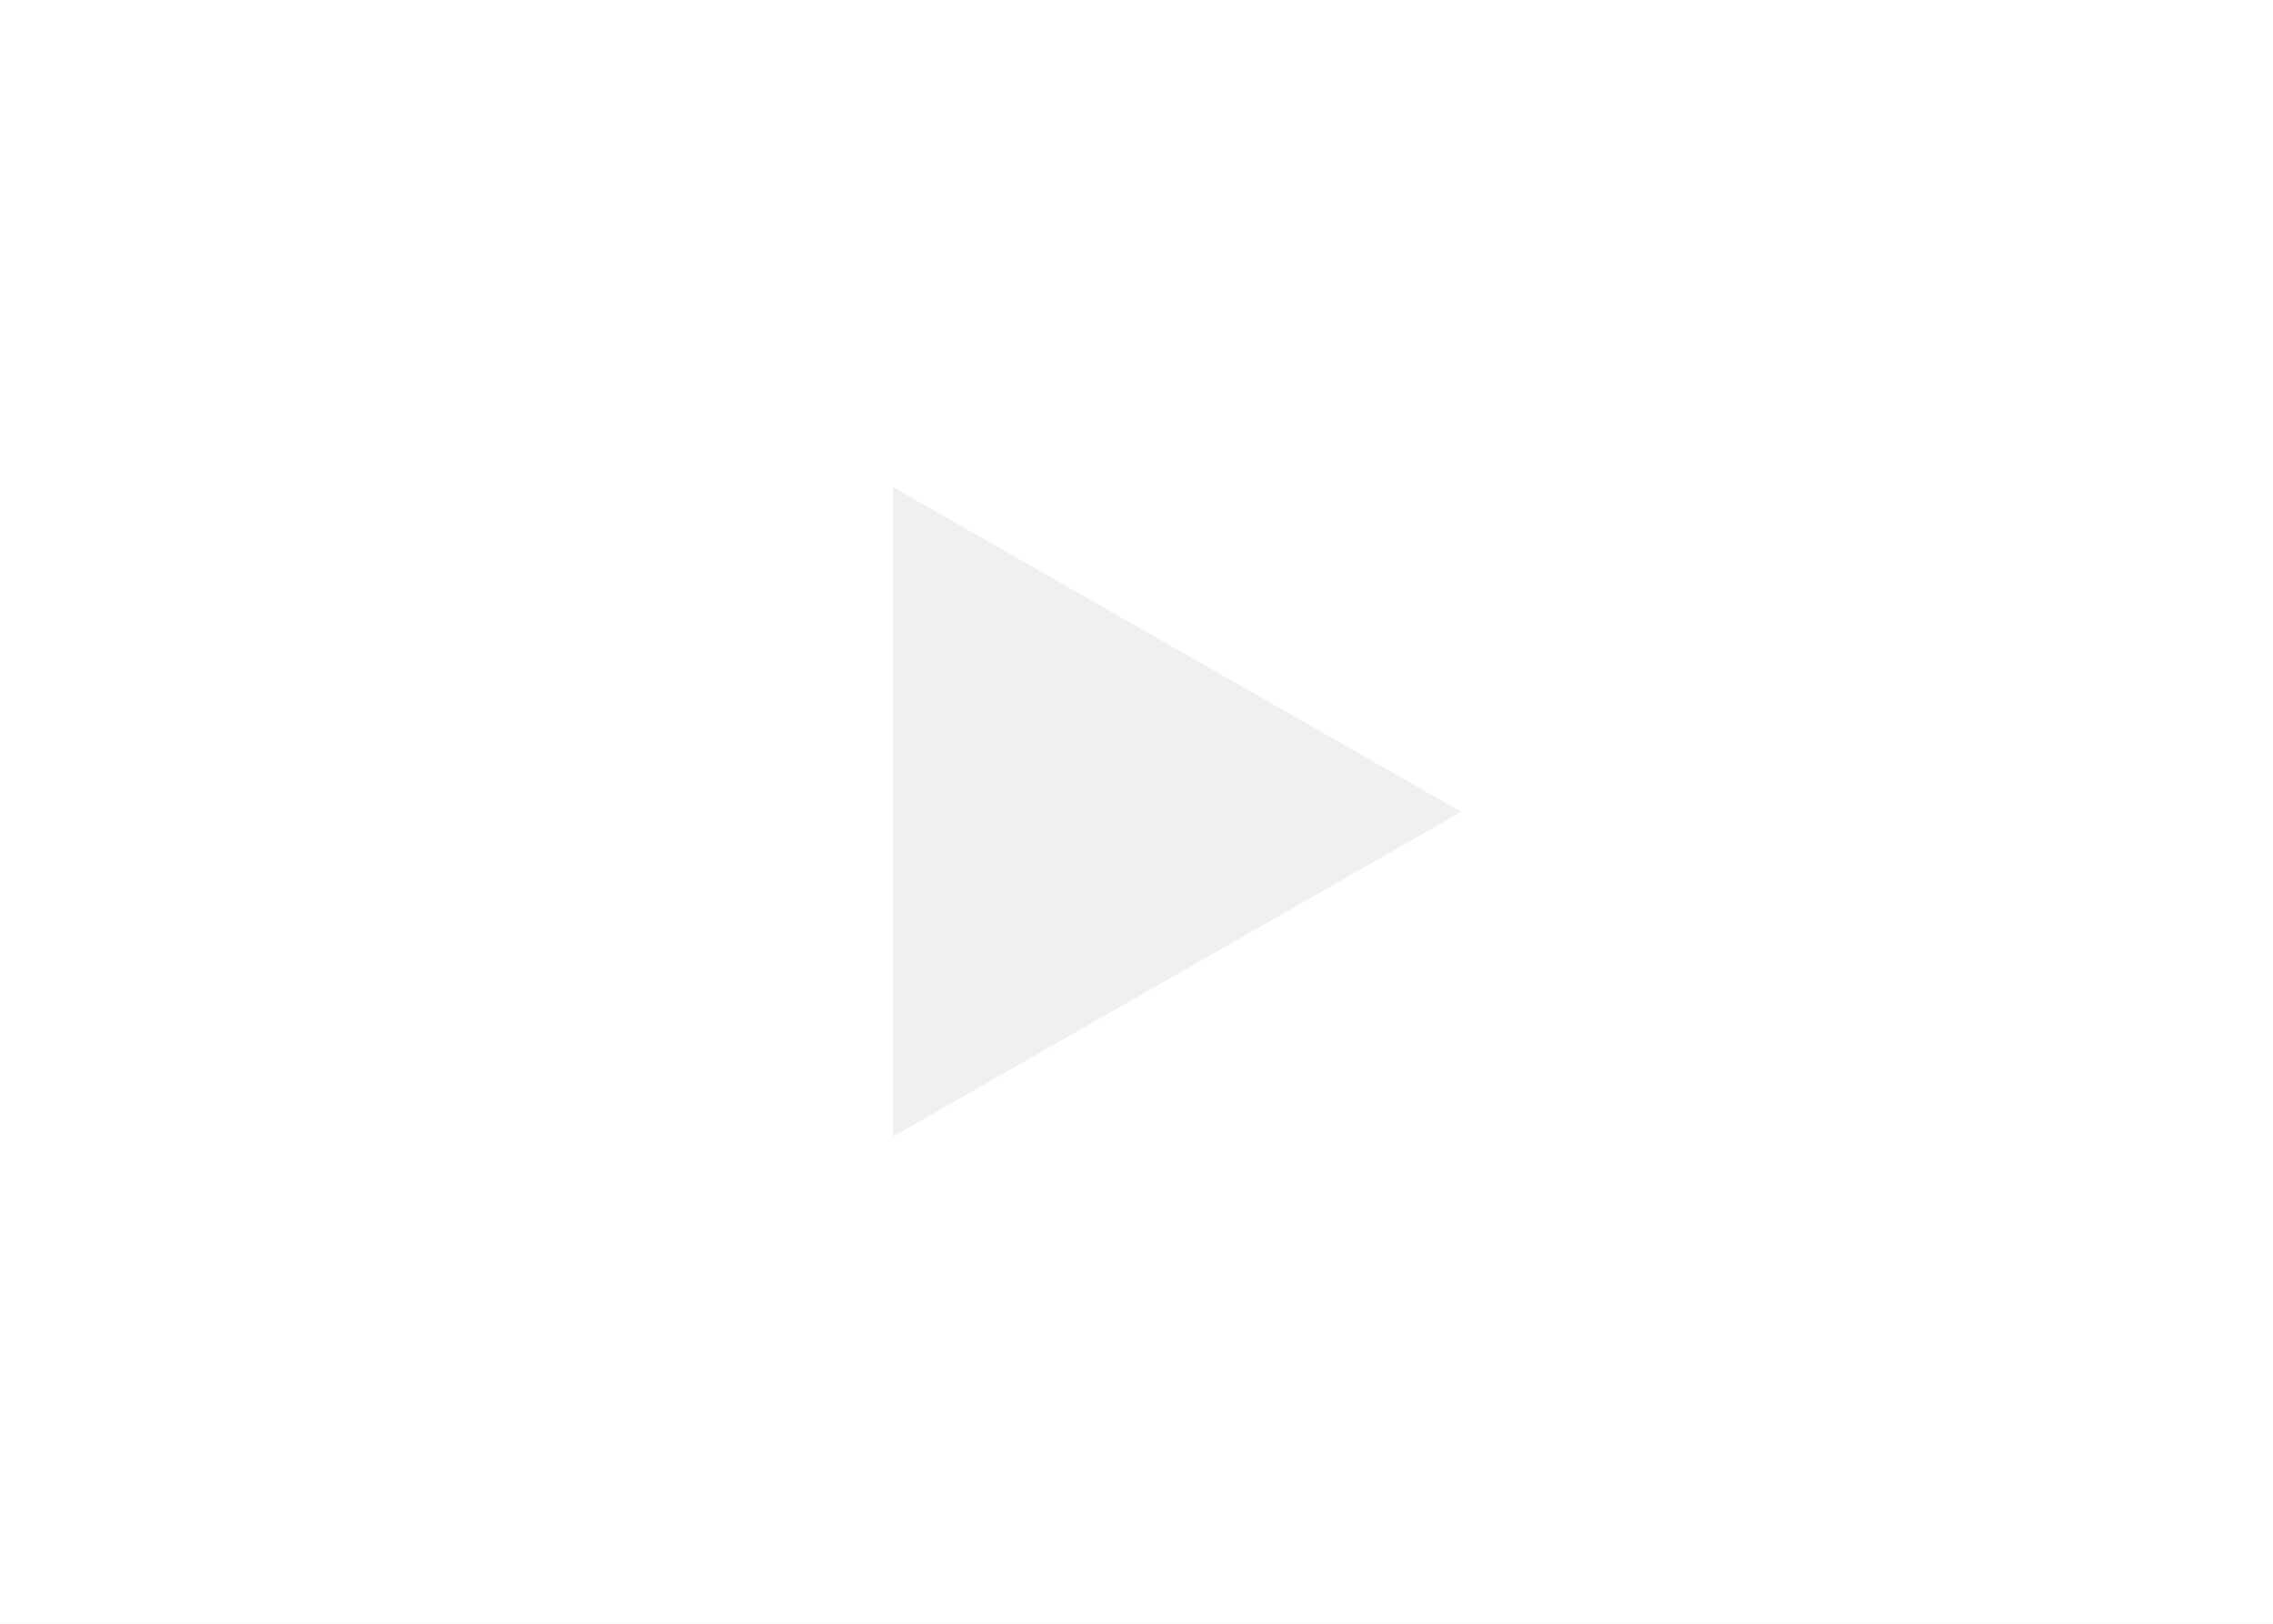
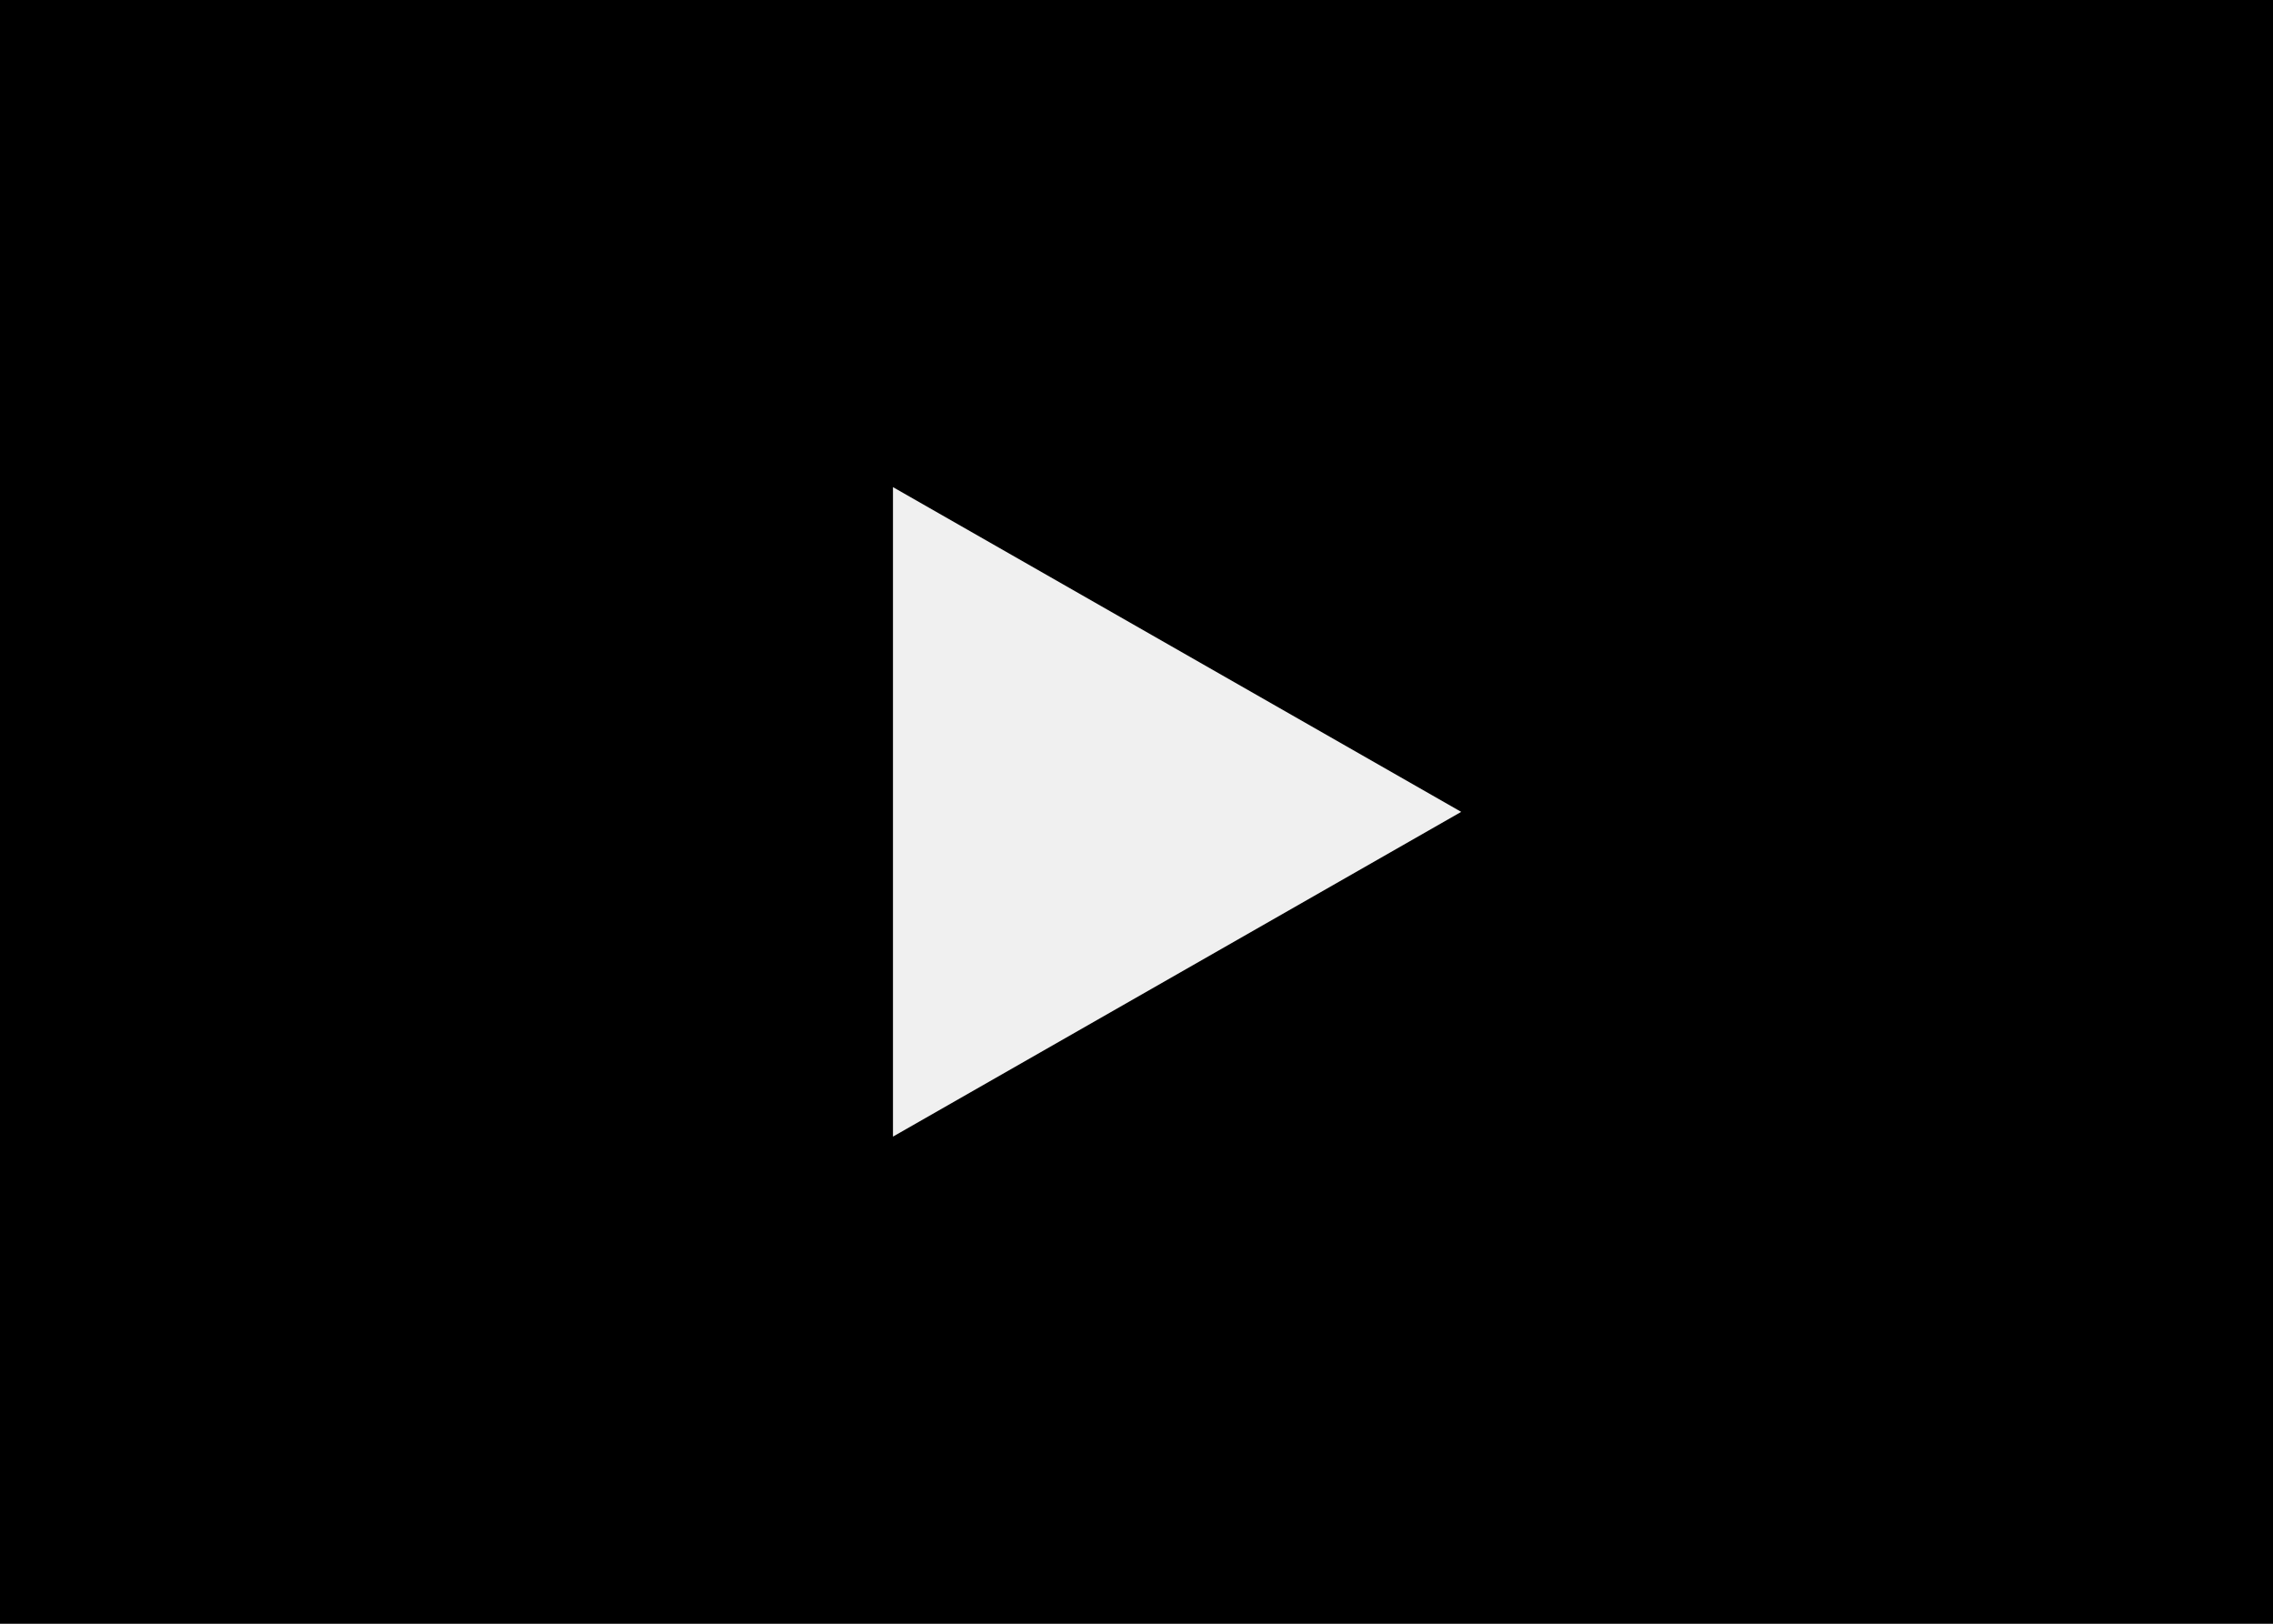
- <svg xmlns="http://www.w3.org/2000/svg" viewBox="0 0 28 20">
-   <defs>
-     <style>.cls-1{fill:#fff;}</style>
-   </defs>
-   <g id="Layer_2" data-name="Layer 2">
-     <g id="Layer_2-2" data-name="Layer 2">
-       <path class="cls-1" d="M0,0V20H28V0ZM11,14V6l7,4Z" />
+ <svg xmlns="http://www.w3.org/2000/svg" version="1.1" id="Layer_1" x="0px" y="0px" viewBox="0 0 28 20" style="enable-background:new 0 0 28 20;" xml:space="preserve">
+   <g id="Layer_2">
+     <g id="Layer_2-2">
+       <path d="M0,0v20h28V0H0z M11,14V6l7,4L11,14z" />
    </g>
  </g>
</svg>
